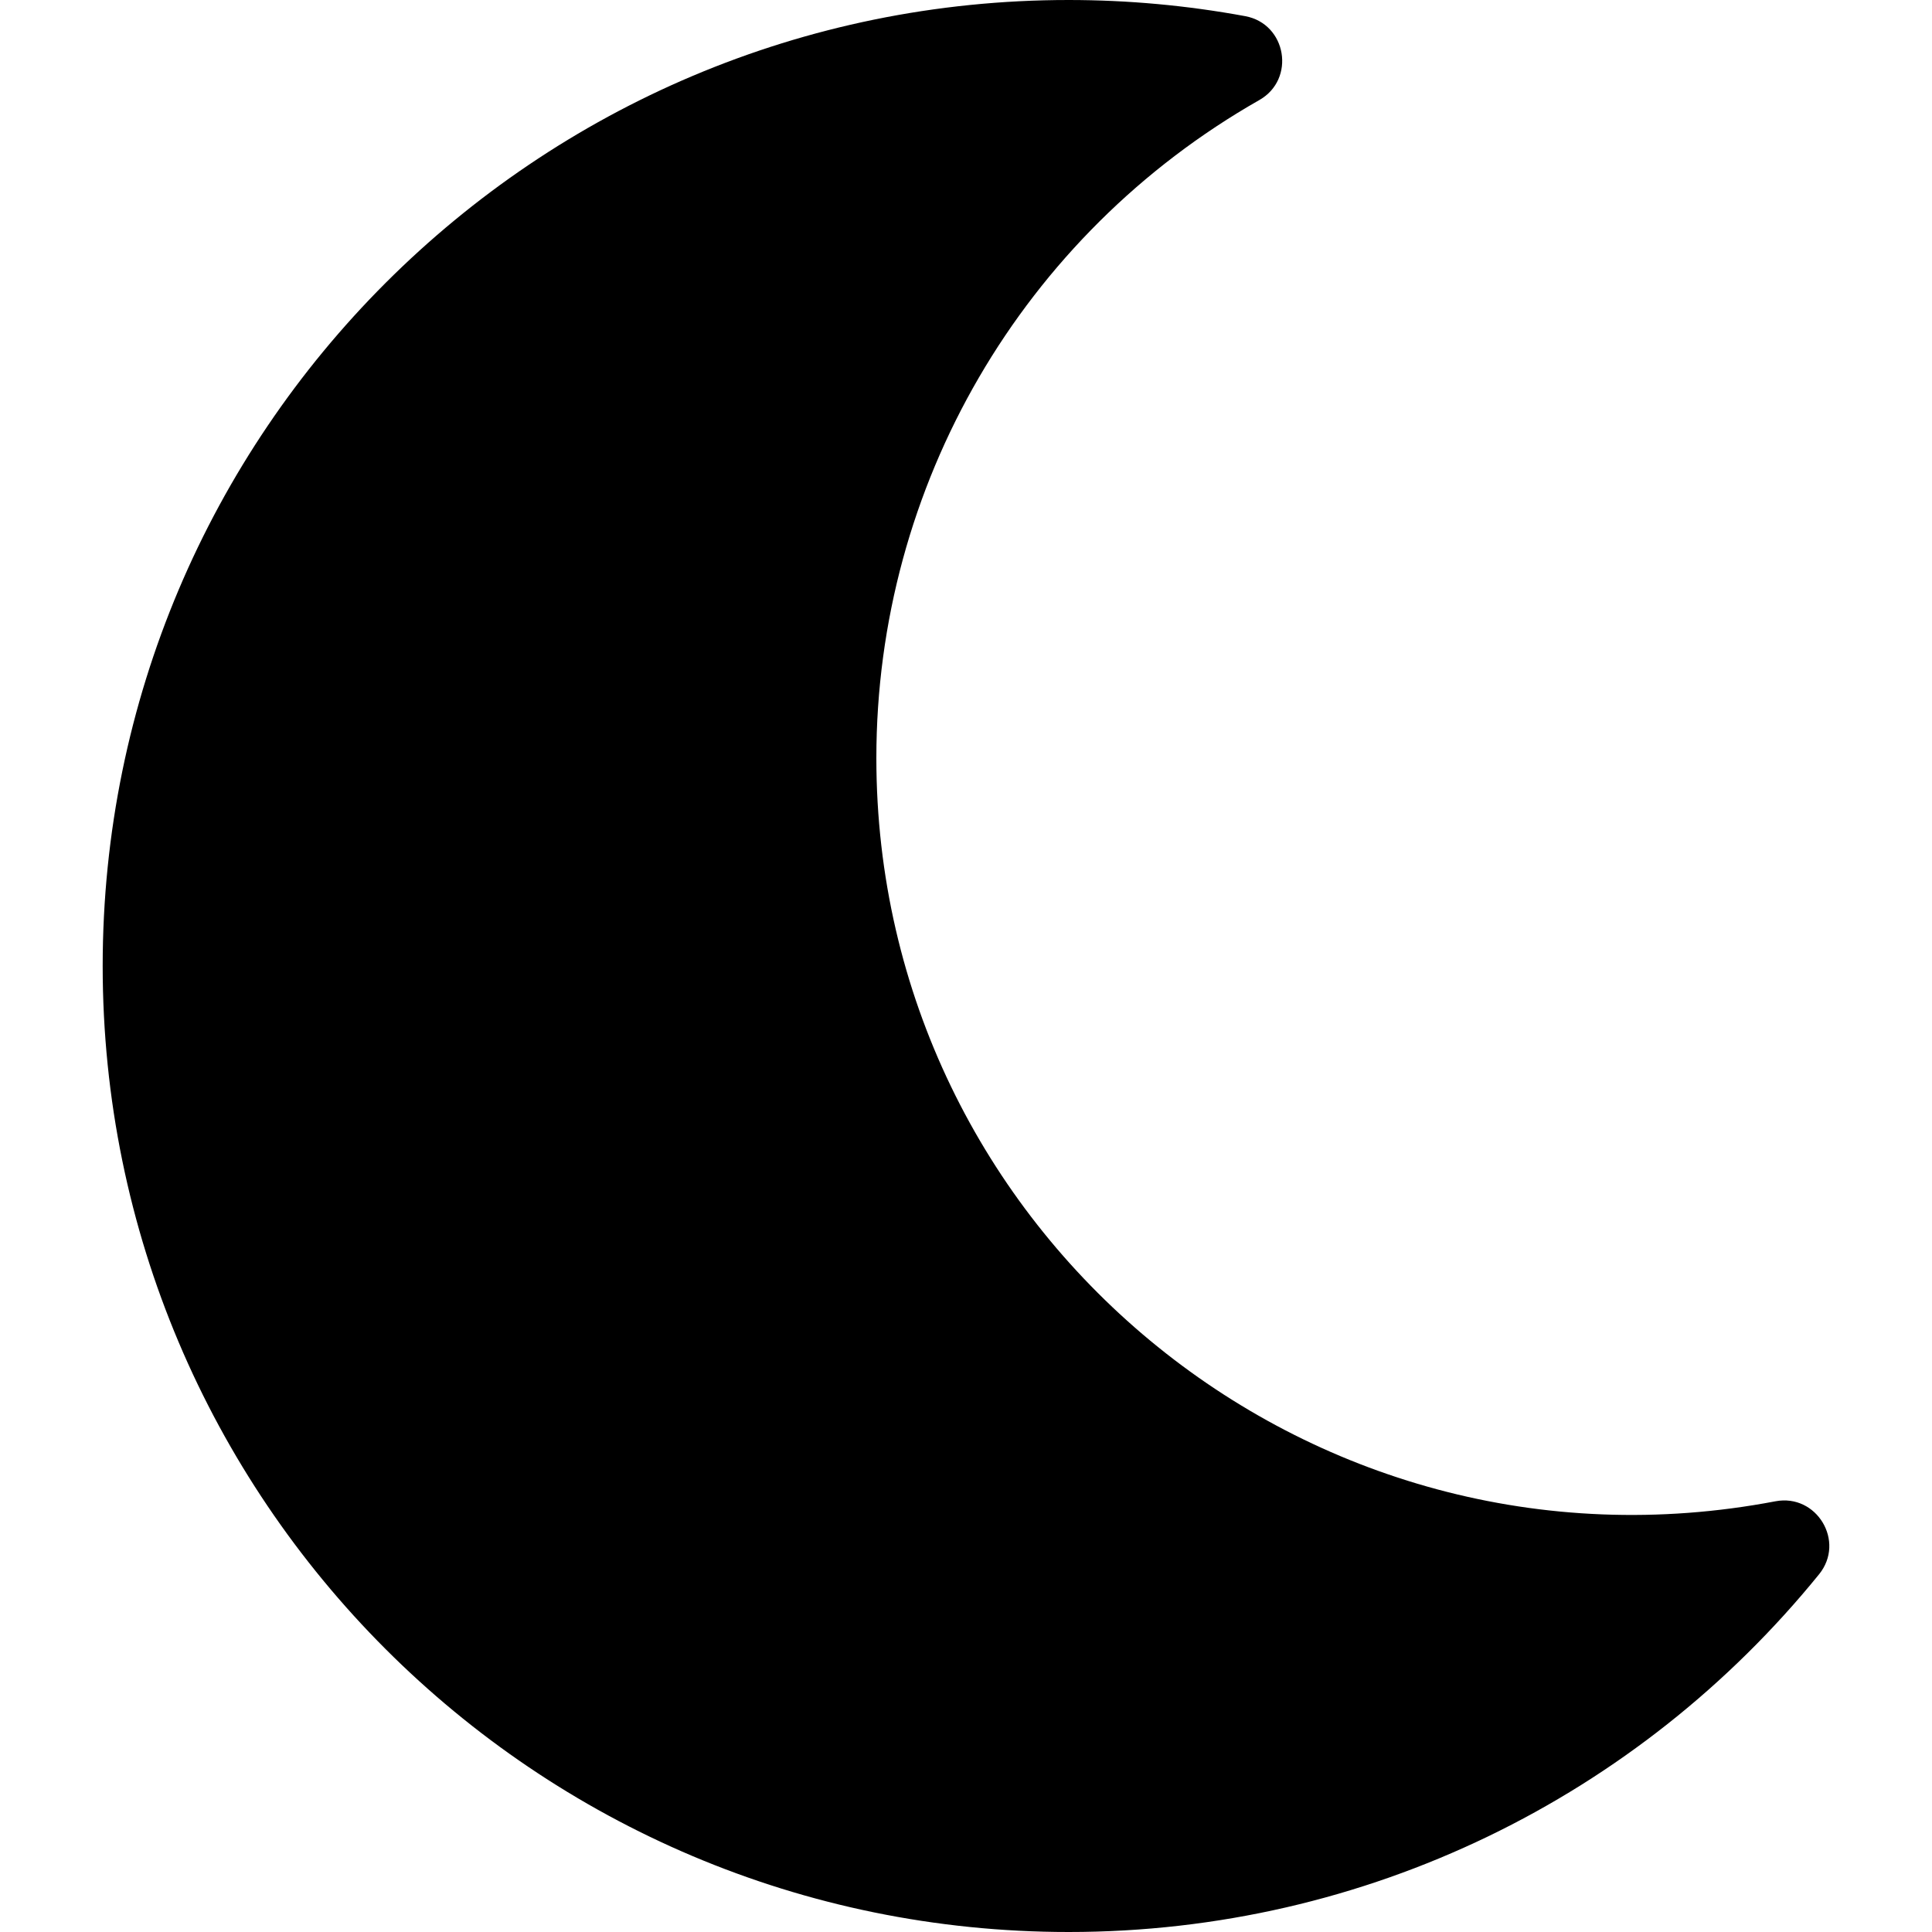
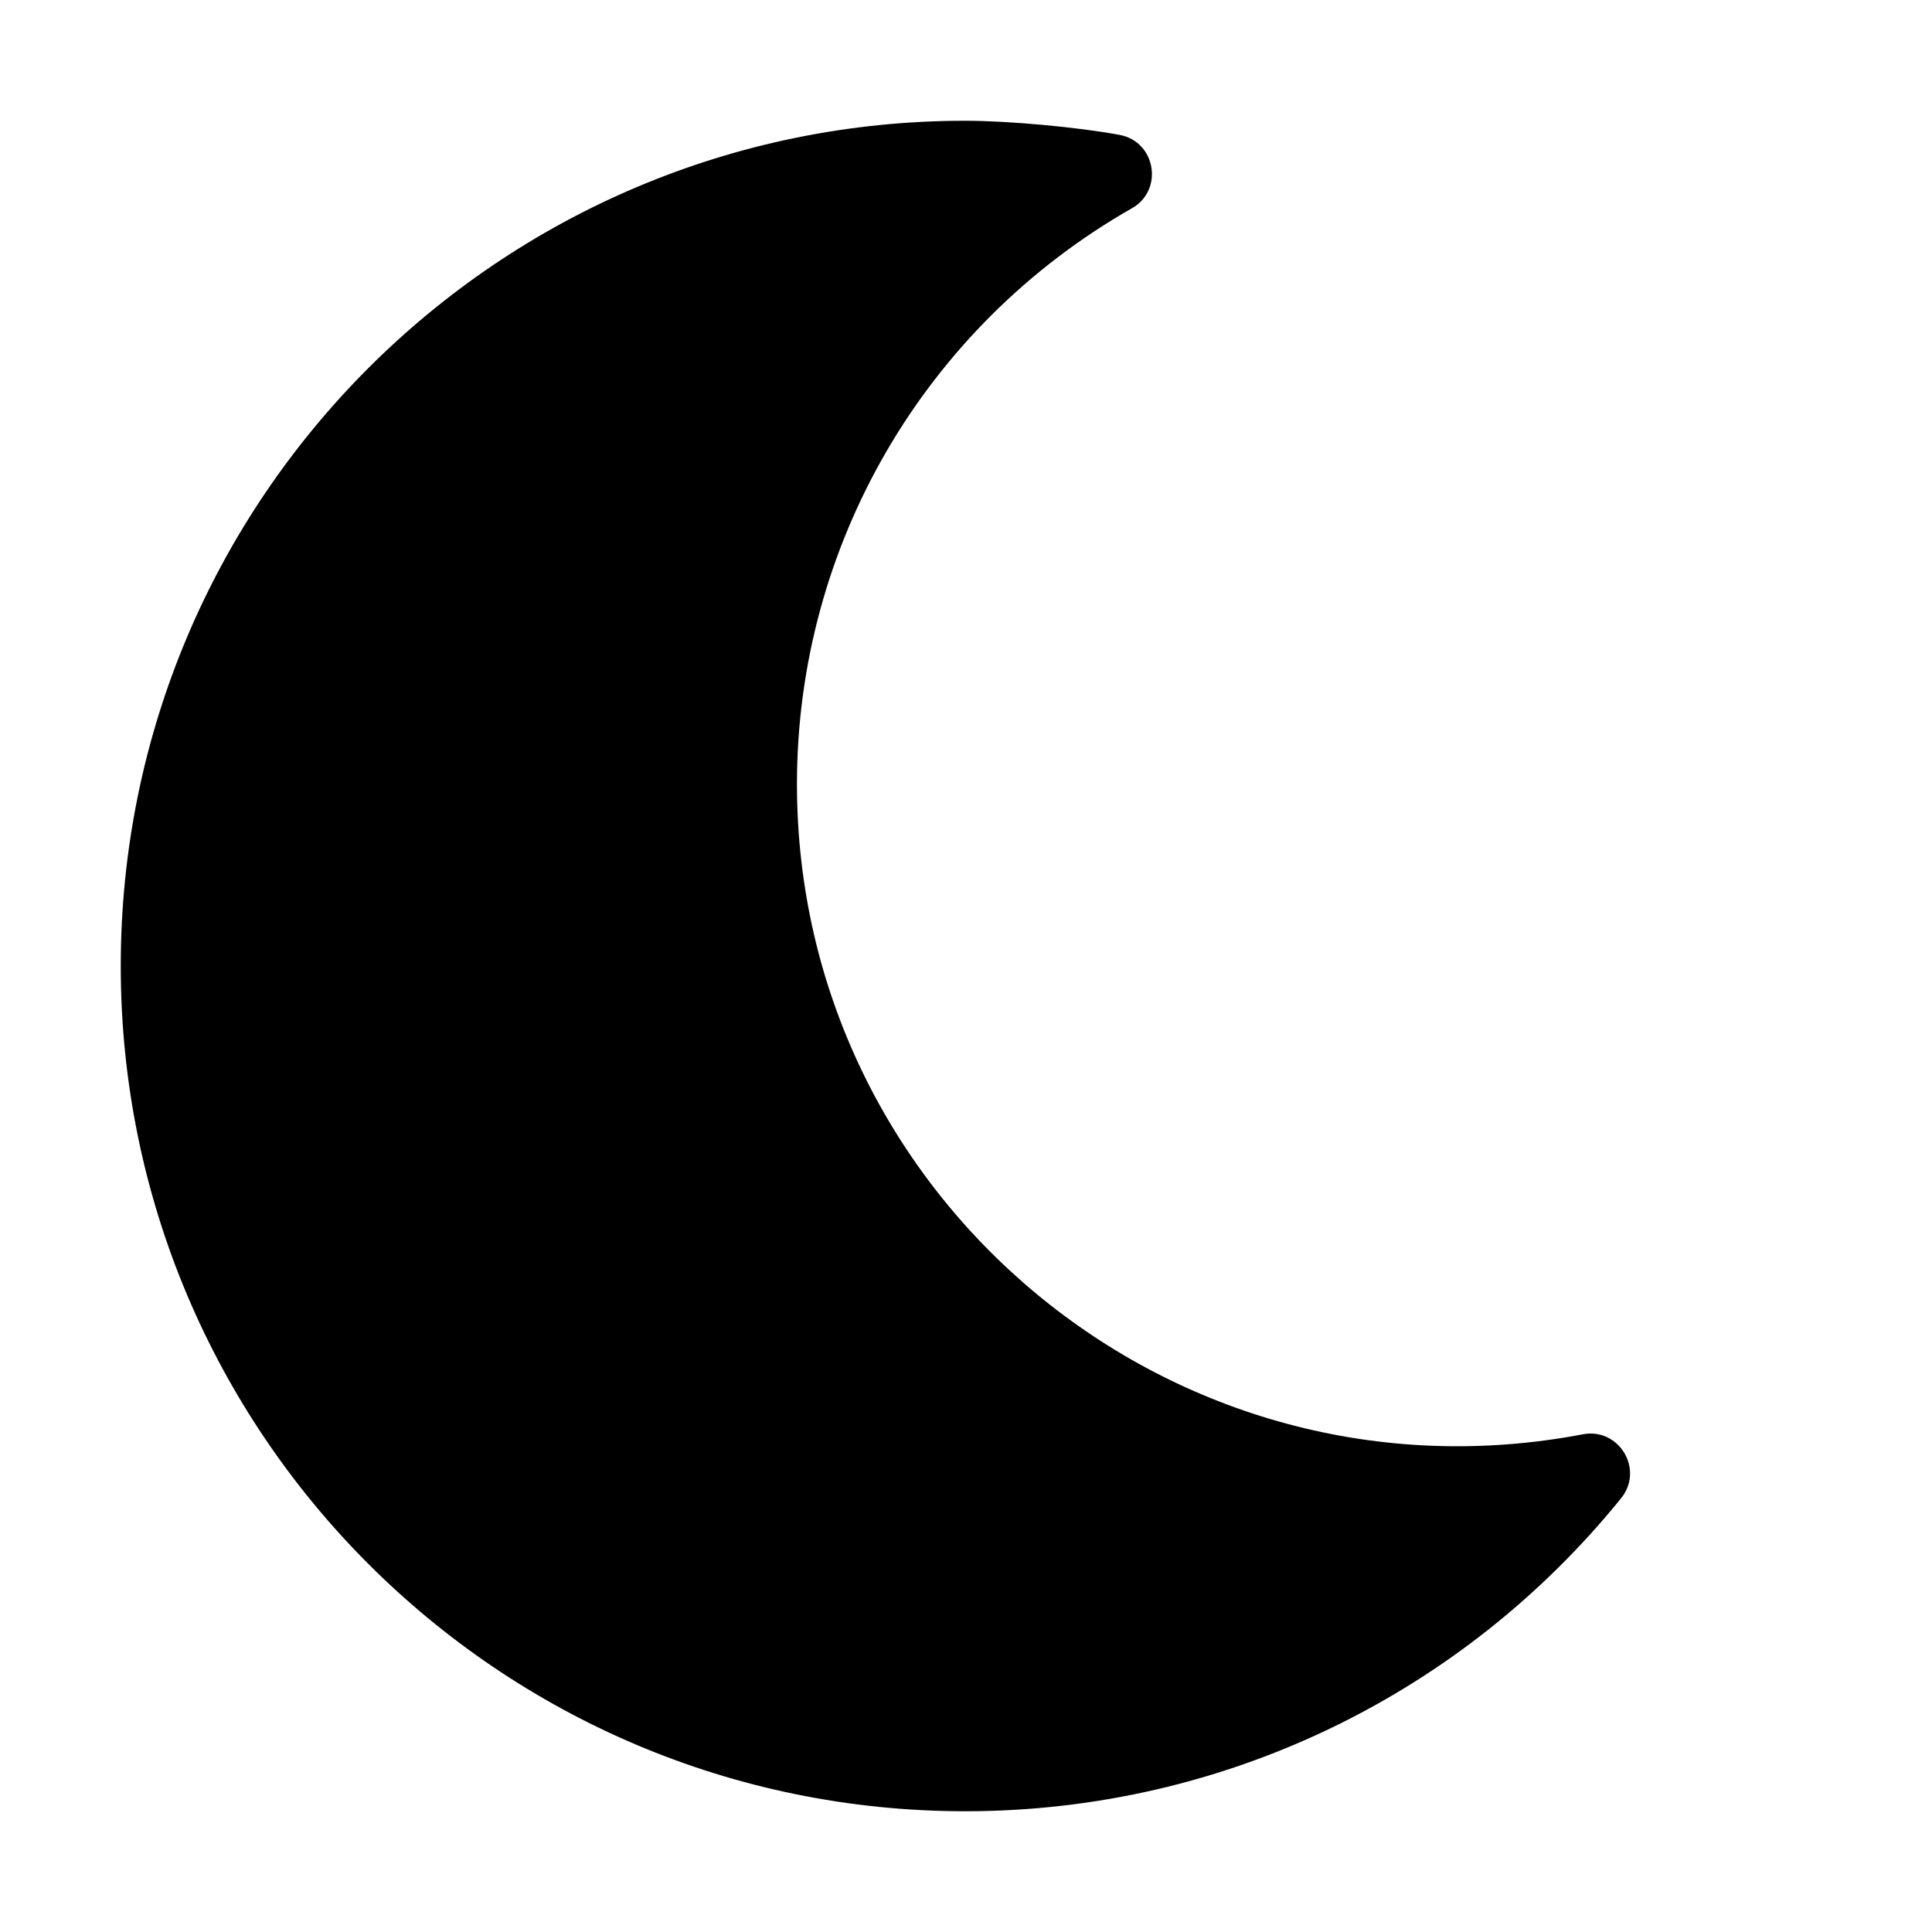
- <svg xmlns="http://www.w3.org/2000/svg" aria-hidden="true" focusable="false" data-prefix="fas" data-icon="moon" class="svg-inline--fa fa-moon fa-w-16" role="img" viewBox="0 0 512 512">
-   <path fill="currentColor" d="M283.211 512c78.962 0 151.079-35.925 198.857-94.792 7.068-8.708-.639-21.43-11.562-19.35-124.203 23.654-238.262-71.576-238.262-196.954 0-72.222 38.662-138.635 101.498-174.394 9.686-5.512 7.25-20.197-3.756-22.23A258.156 258.156 0 0 0 283.211 0c-141.309 0-256 114.511-256 256 0 141.309 114.511 256 256 256z" />
+ <svg xmlns="http://www.w3.org/2000/svg" viewBox="0 0 512 512">
+   <path fill="currentColor" d="M32 256c0-123.8 100.3-224 223.8-224c11.36 0 29.7 1.668 40.9 3.746c9.616 1.777 11.75 14.63 3.279 19.44C245 86.5 211.2 144.6 211.2 207.8c0 109.7 99.71 193 208.3 172.3c9.561-1.805 16.28 9.324 10.11 16.95C387.9 448.6 324.8 480 255.8 480C132.1 480 32 379.6 32 256z" />
</svg>
